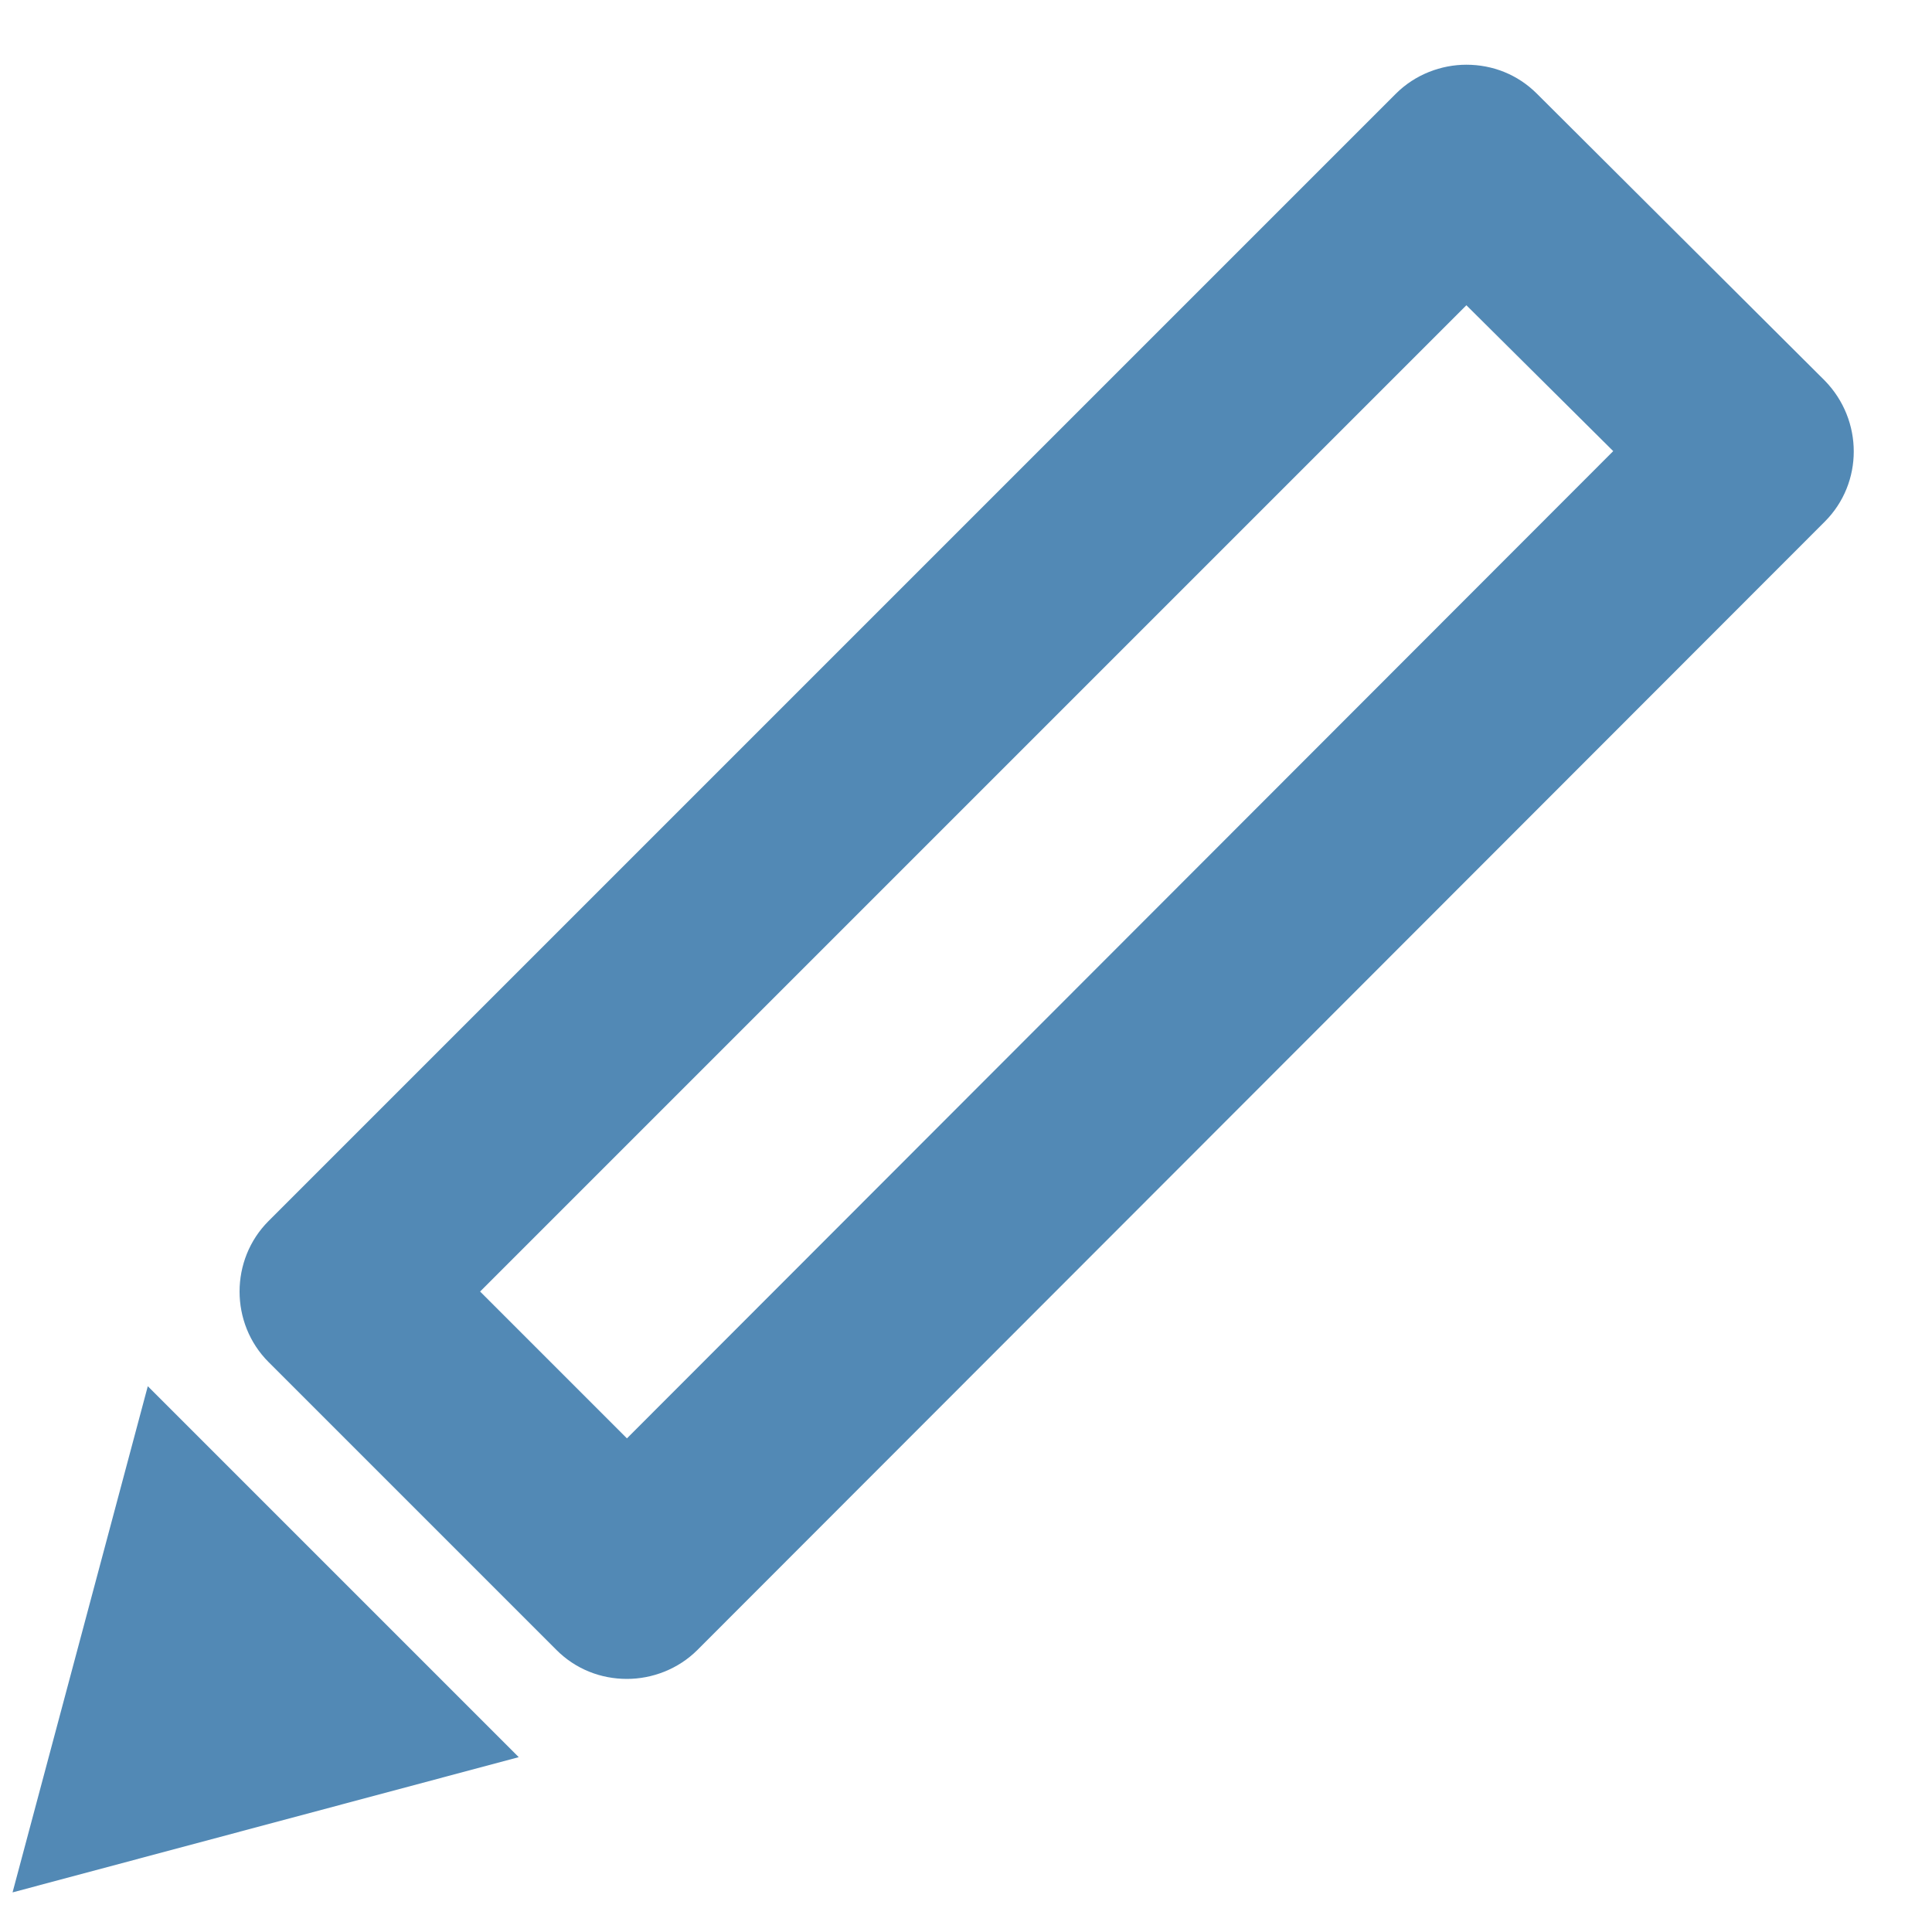
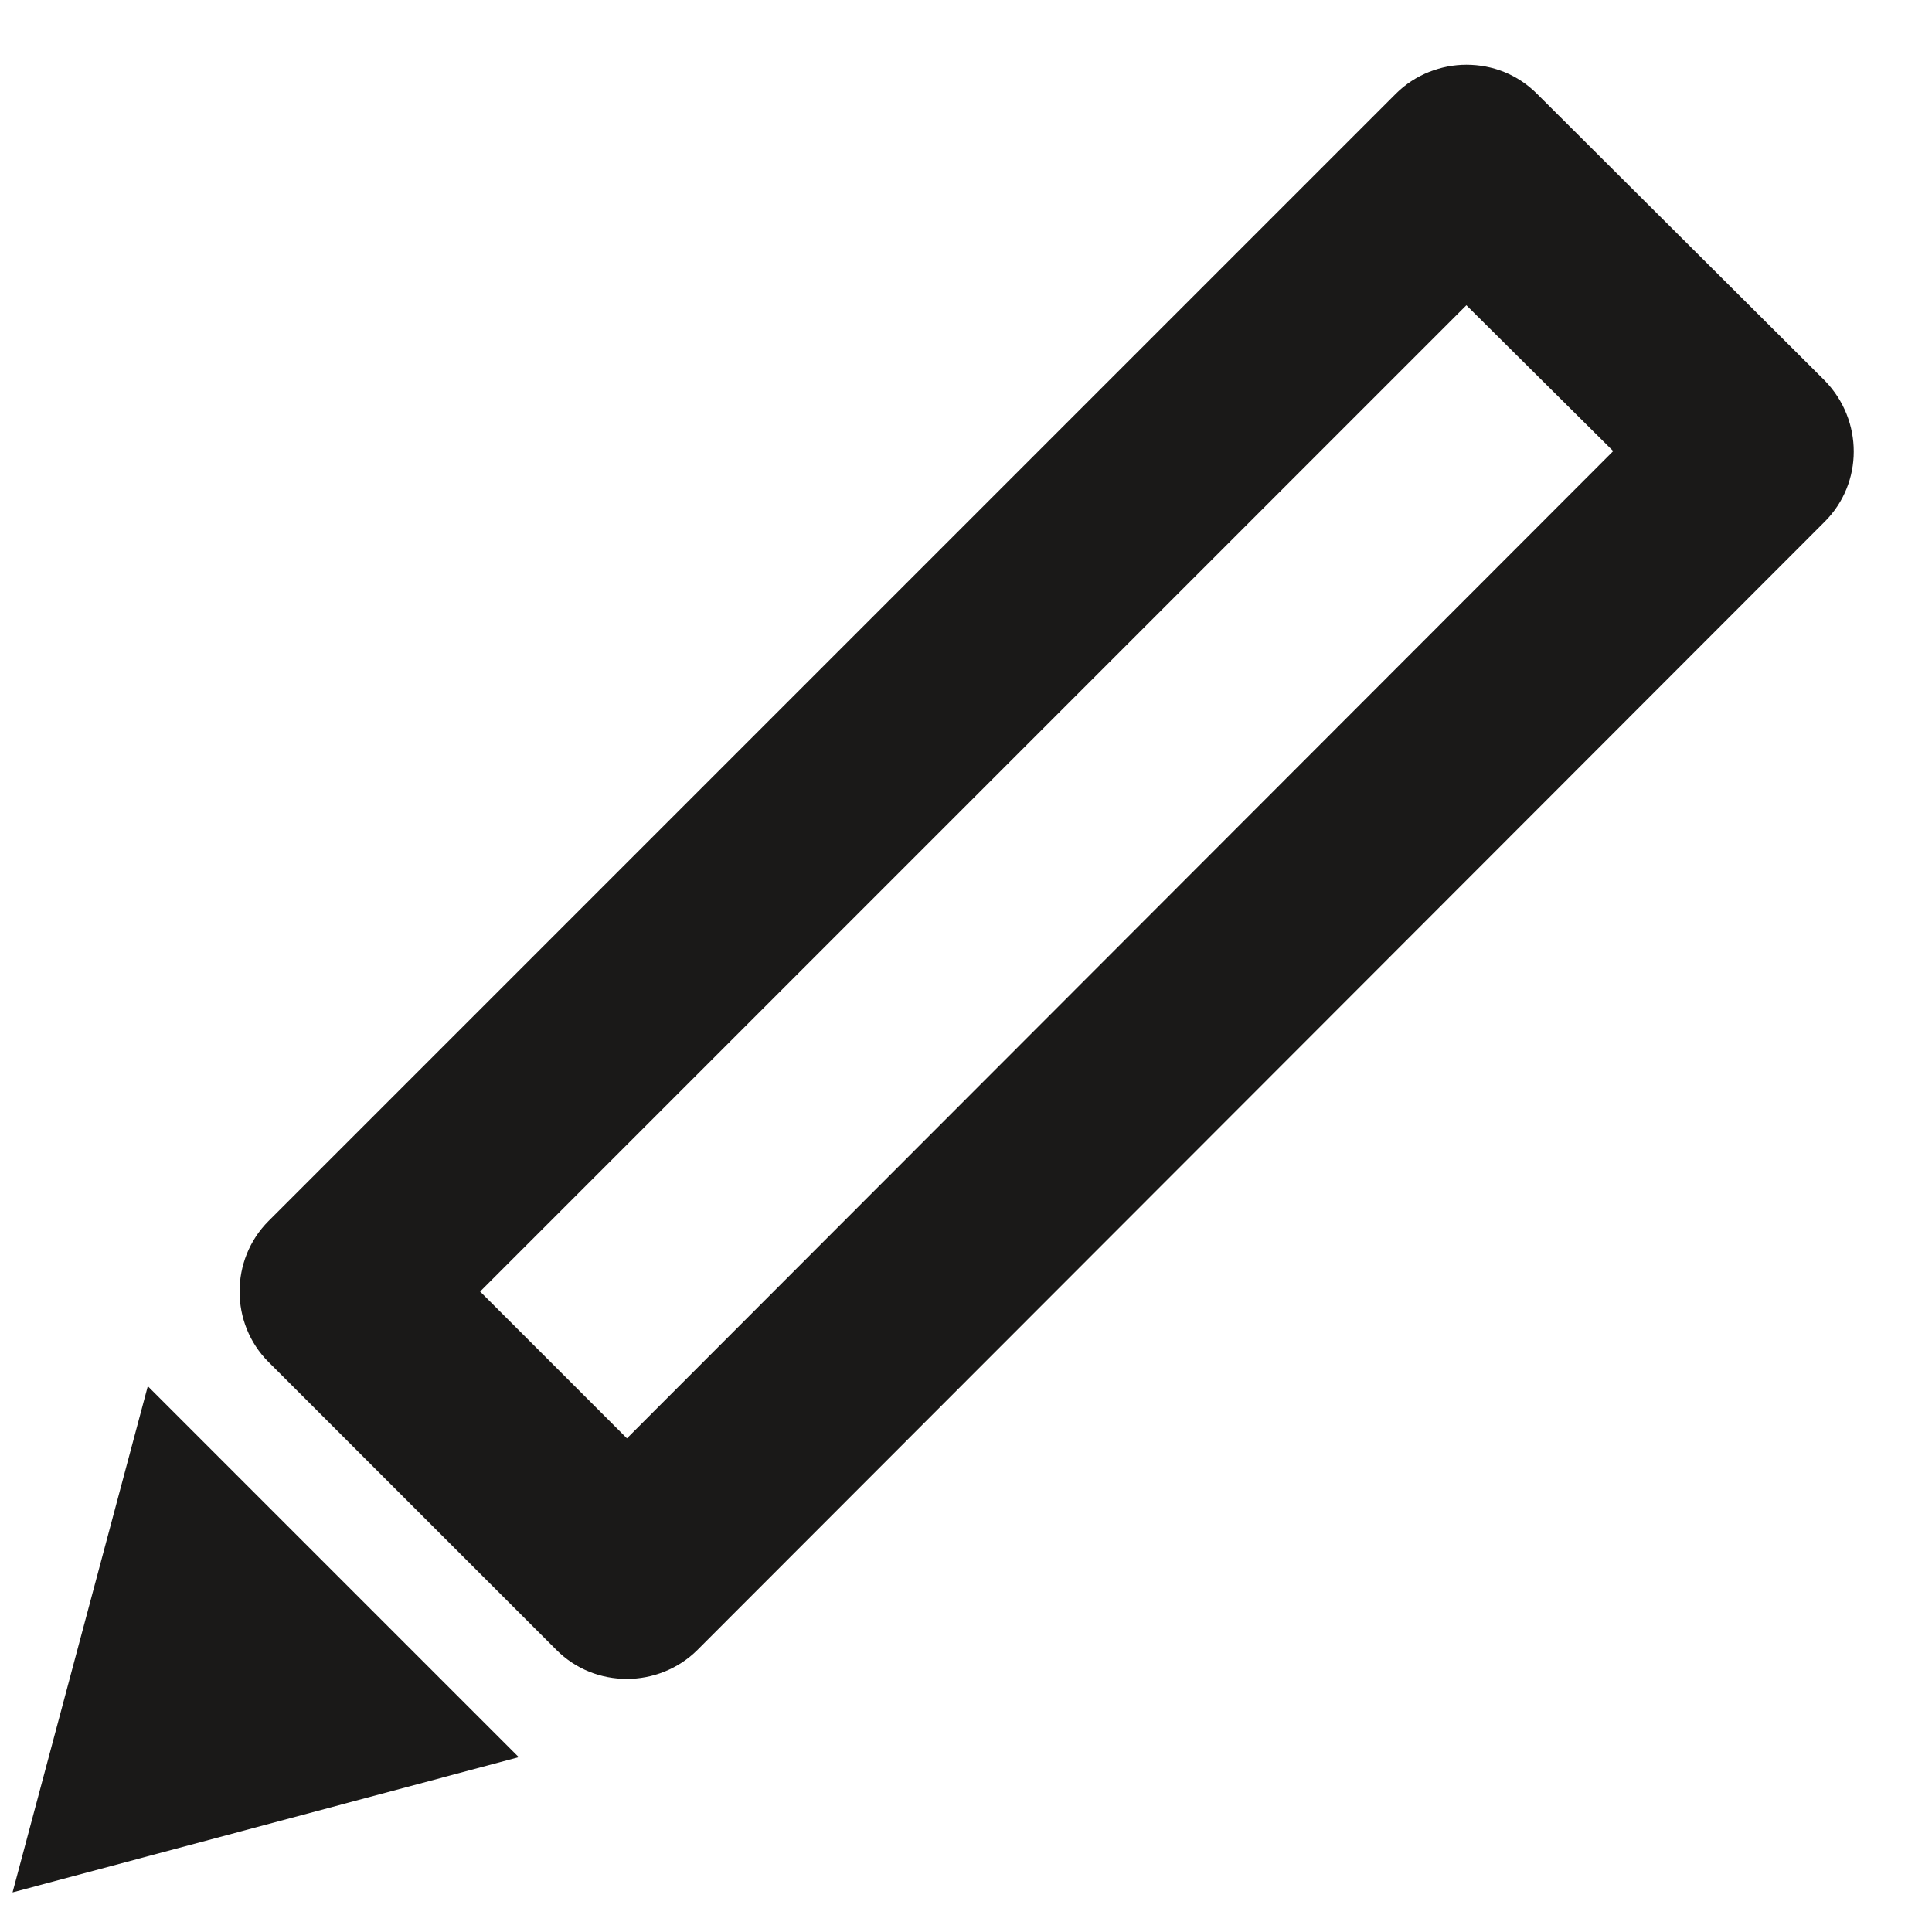
<svg xmlns="http://www.w3.org/2000/svg" width="20px" height="20px" viewBox="0 0 20 20" version="1.1">
  <defs />
  <g id="Page-1" stroke="none" stroke-width="1" fill="none" fill-rule="evenodd">
-     <g id="Luminati-PM" transform="translate(-683, -232)" fill="#5289B5">
+     <g id="Luminati-PM" transform="translate(-683, -232)" fill="#1A1918">
      <g id="Actions" transform="translate(648, 231)">
        <g id="Edit" transform="translate(35, 1)">
          <polyline id="Fill-38" points="0.13 19.59 5.37 18.19 1.53 14.35 0.13 19.59" />
          <path d="M15.18,0.67 C14.92,0.67 14.65,0.77 14.45,0.97 L2.78,12.64 C2.38,13.04 2.38,13.7 2.78,14.1 L5.76,17.08 C5.96,17.28 6.22,17.38 6.49,17.38 C6.75,17.38 7.02,17.28 7.22,17.08 L18.89,5.4 C19.29,5 19.29,4.35 18.89,3.94 L15.91,0.97 C15.71,0.77 15.45,0.67 15.18,0.67 Z M15.18,3.16 L16.7,4.67 L6.49,14.89 L4.97,13.37 L15.18,3.16 L15.18,3.16 Z" id="Fill-39" />
        </g>
      </g>
    </g>
  </g>
</svg>
